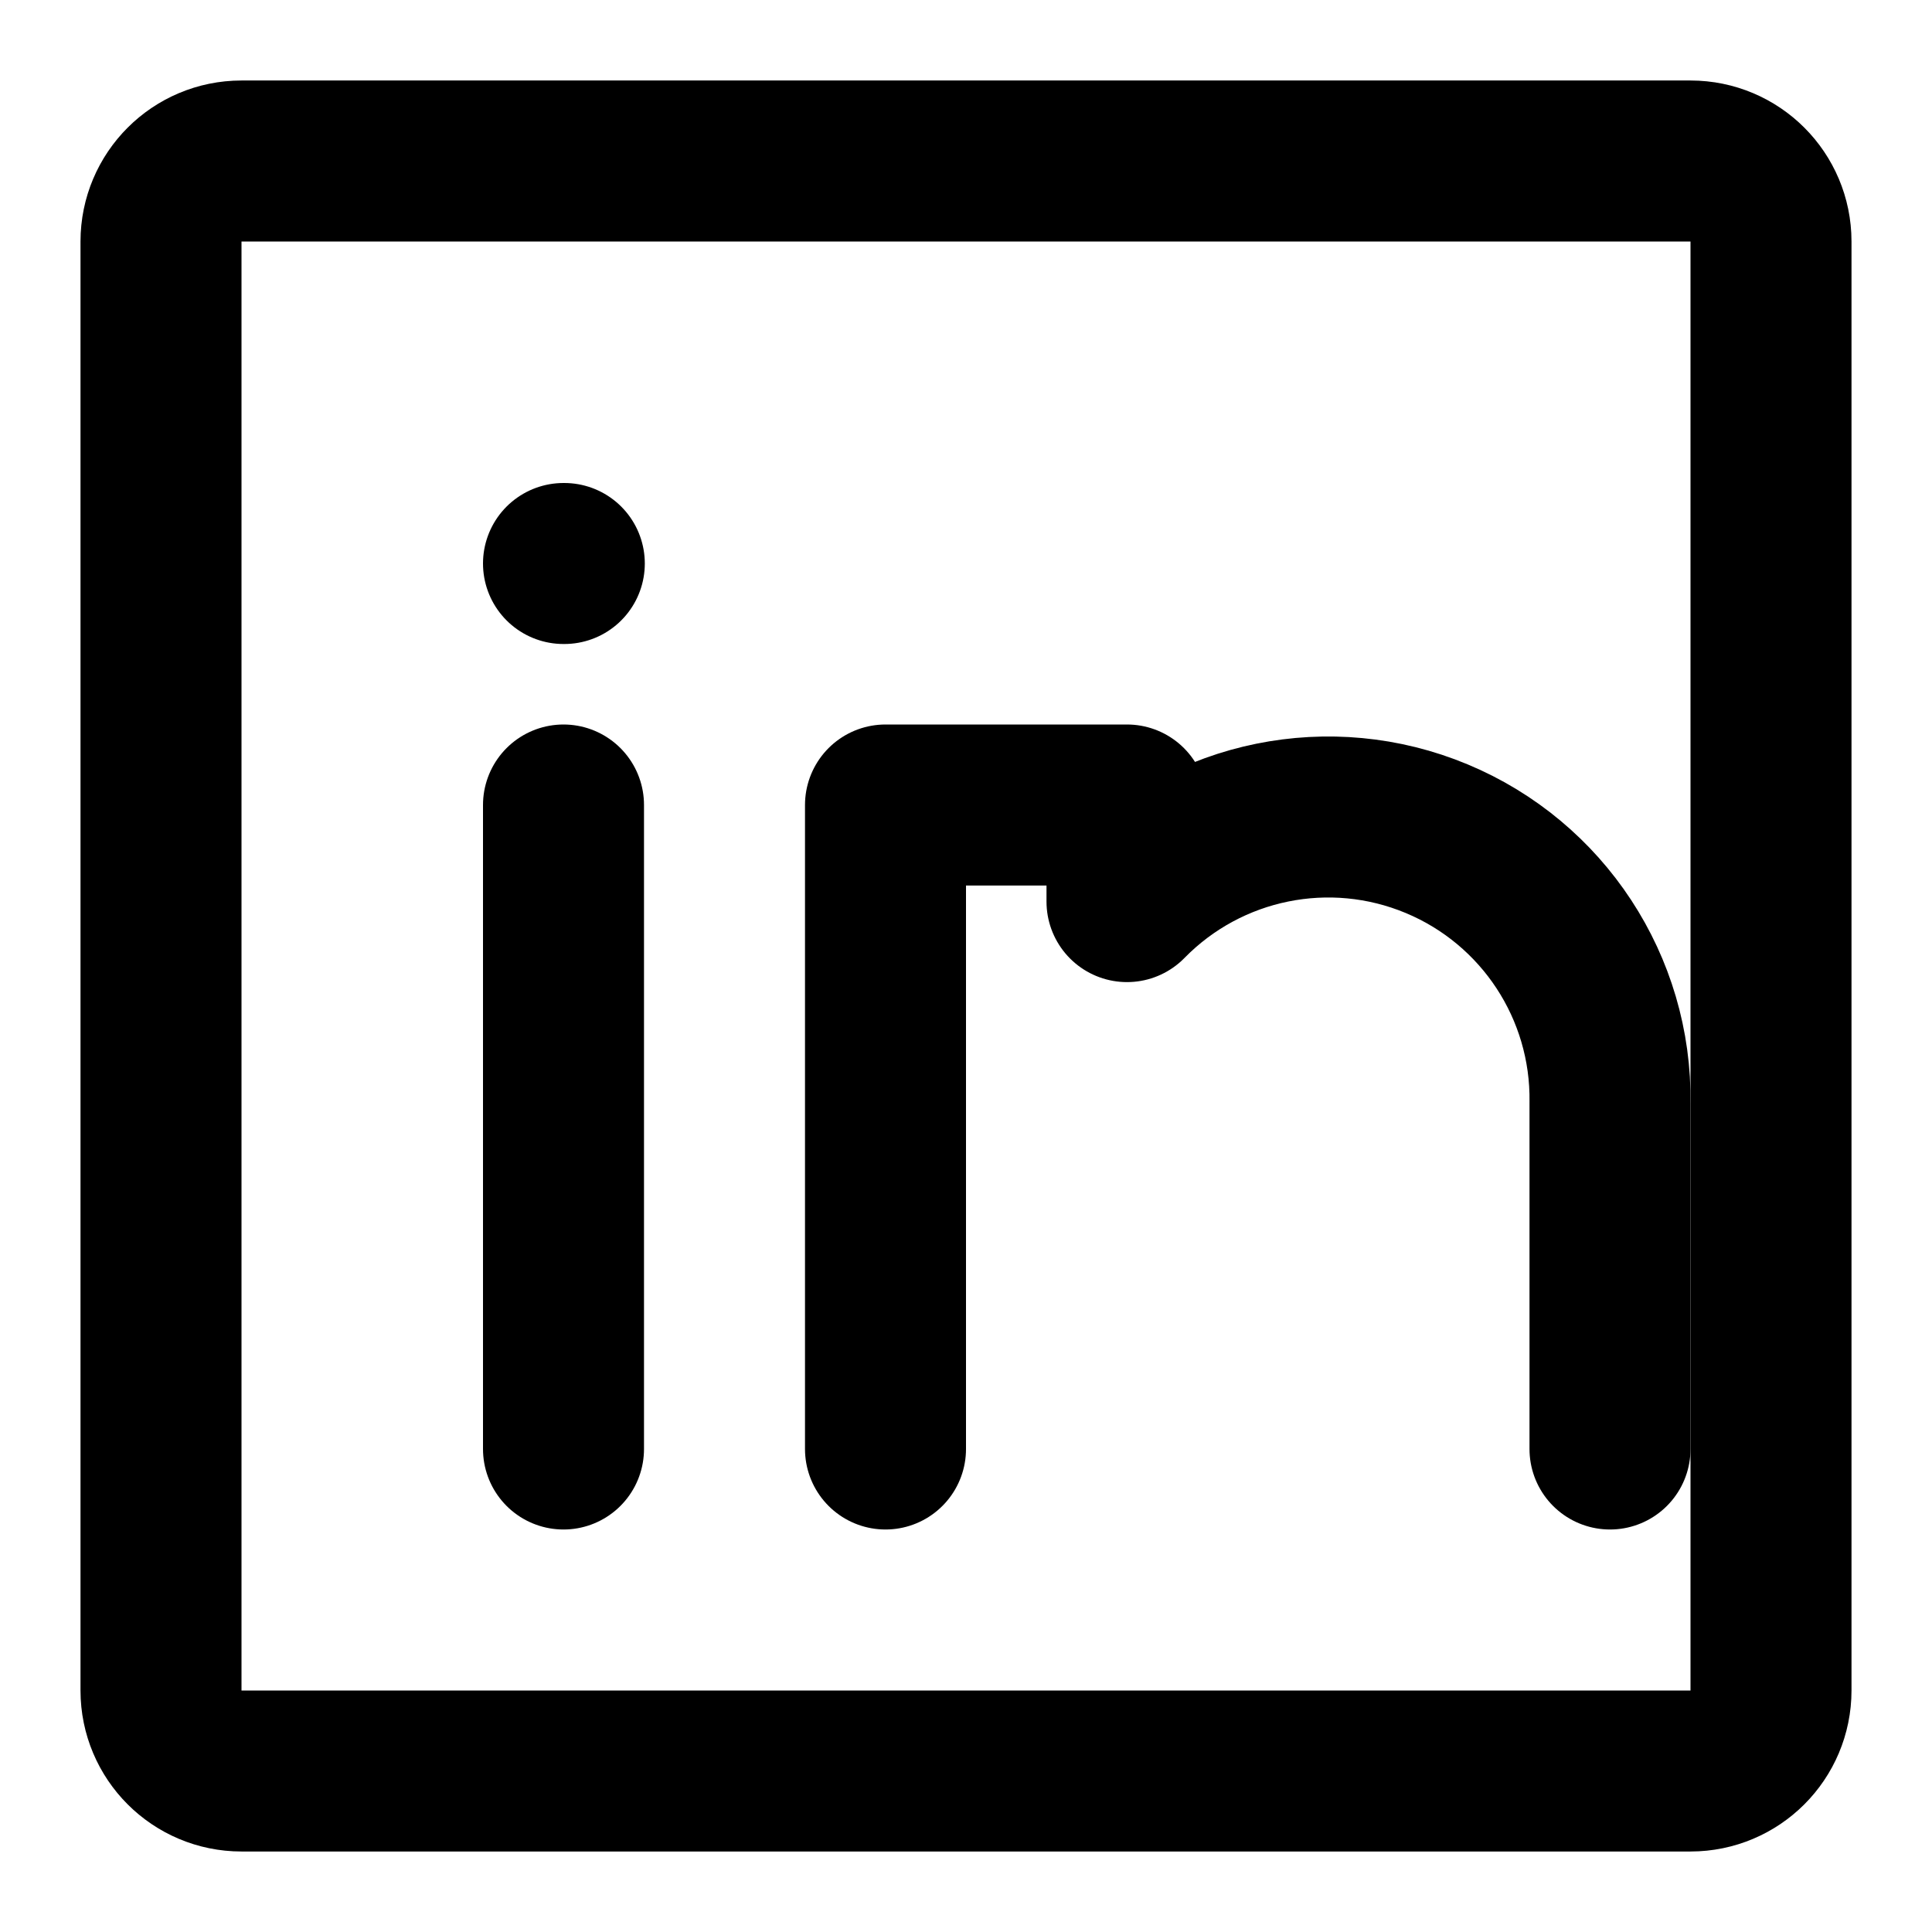
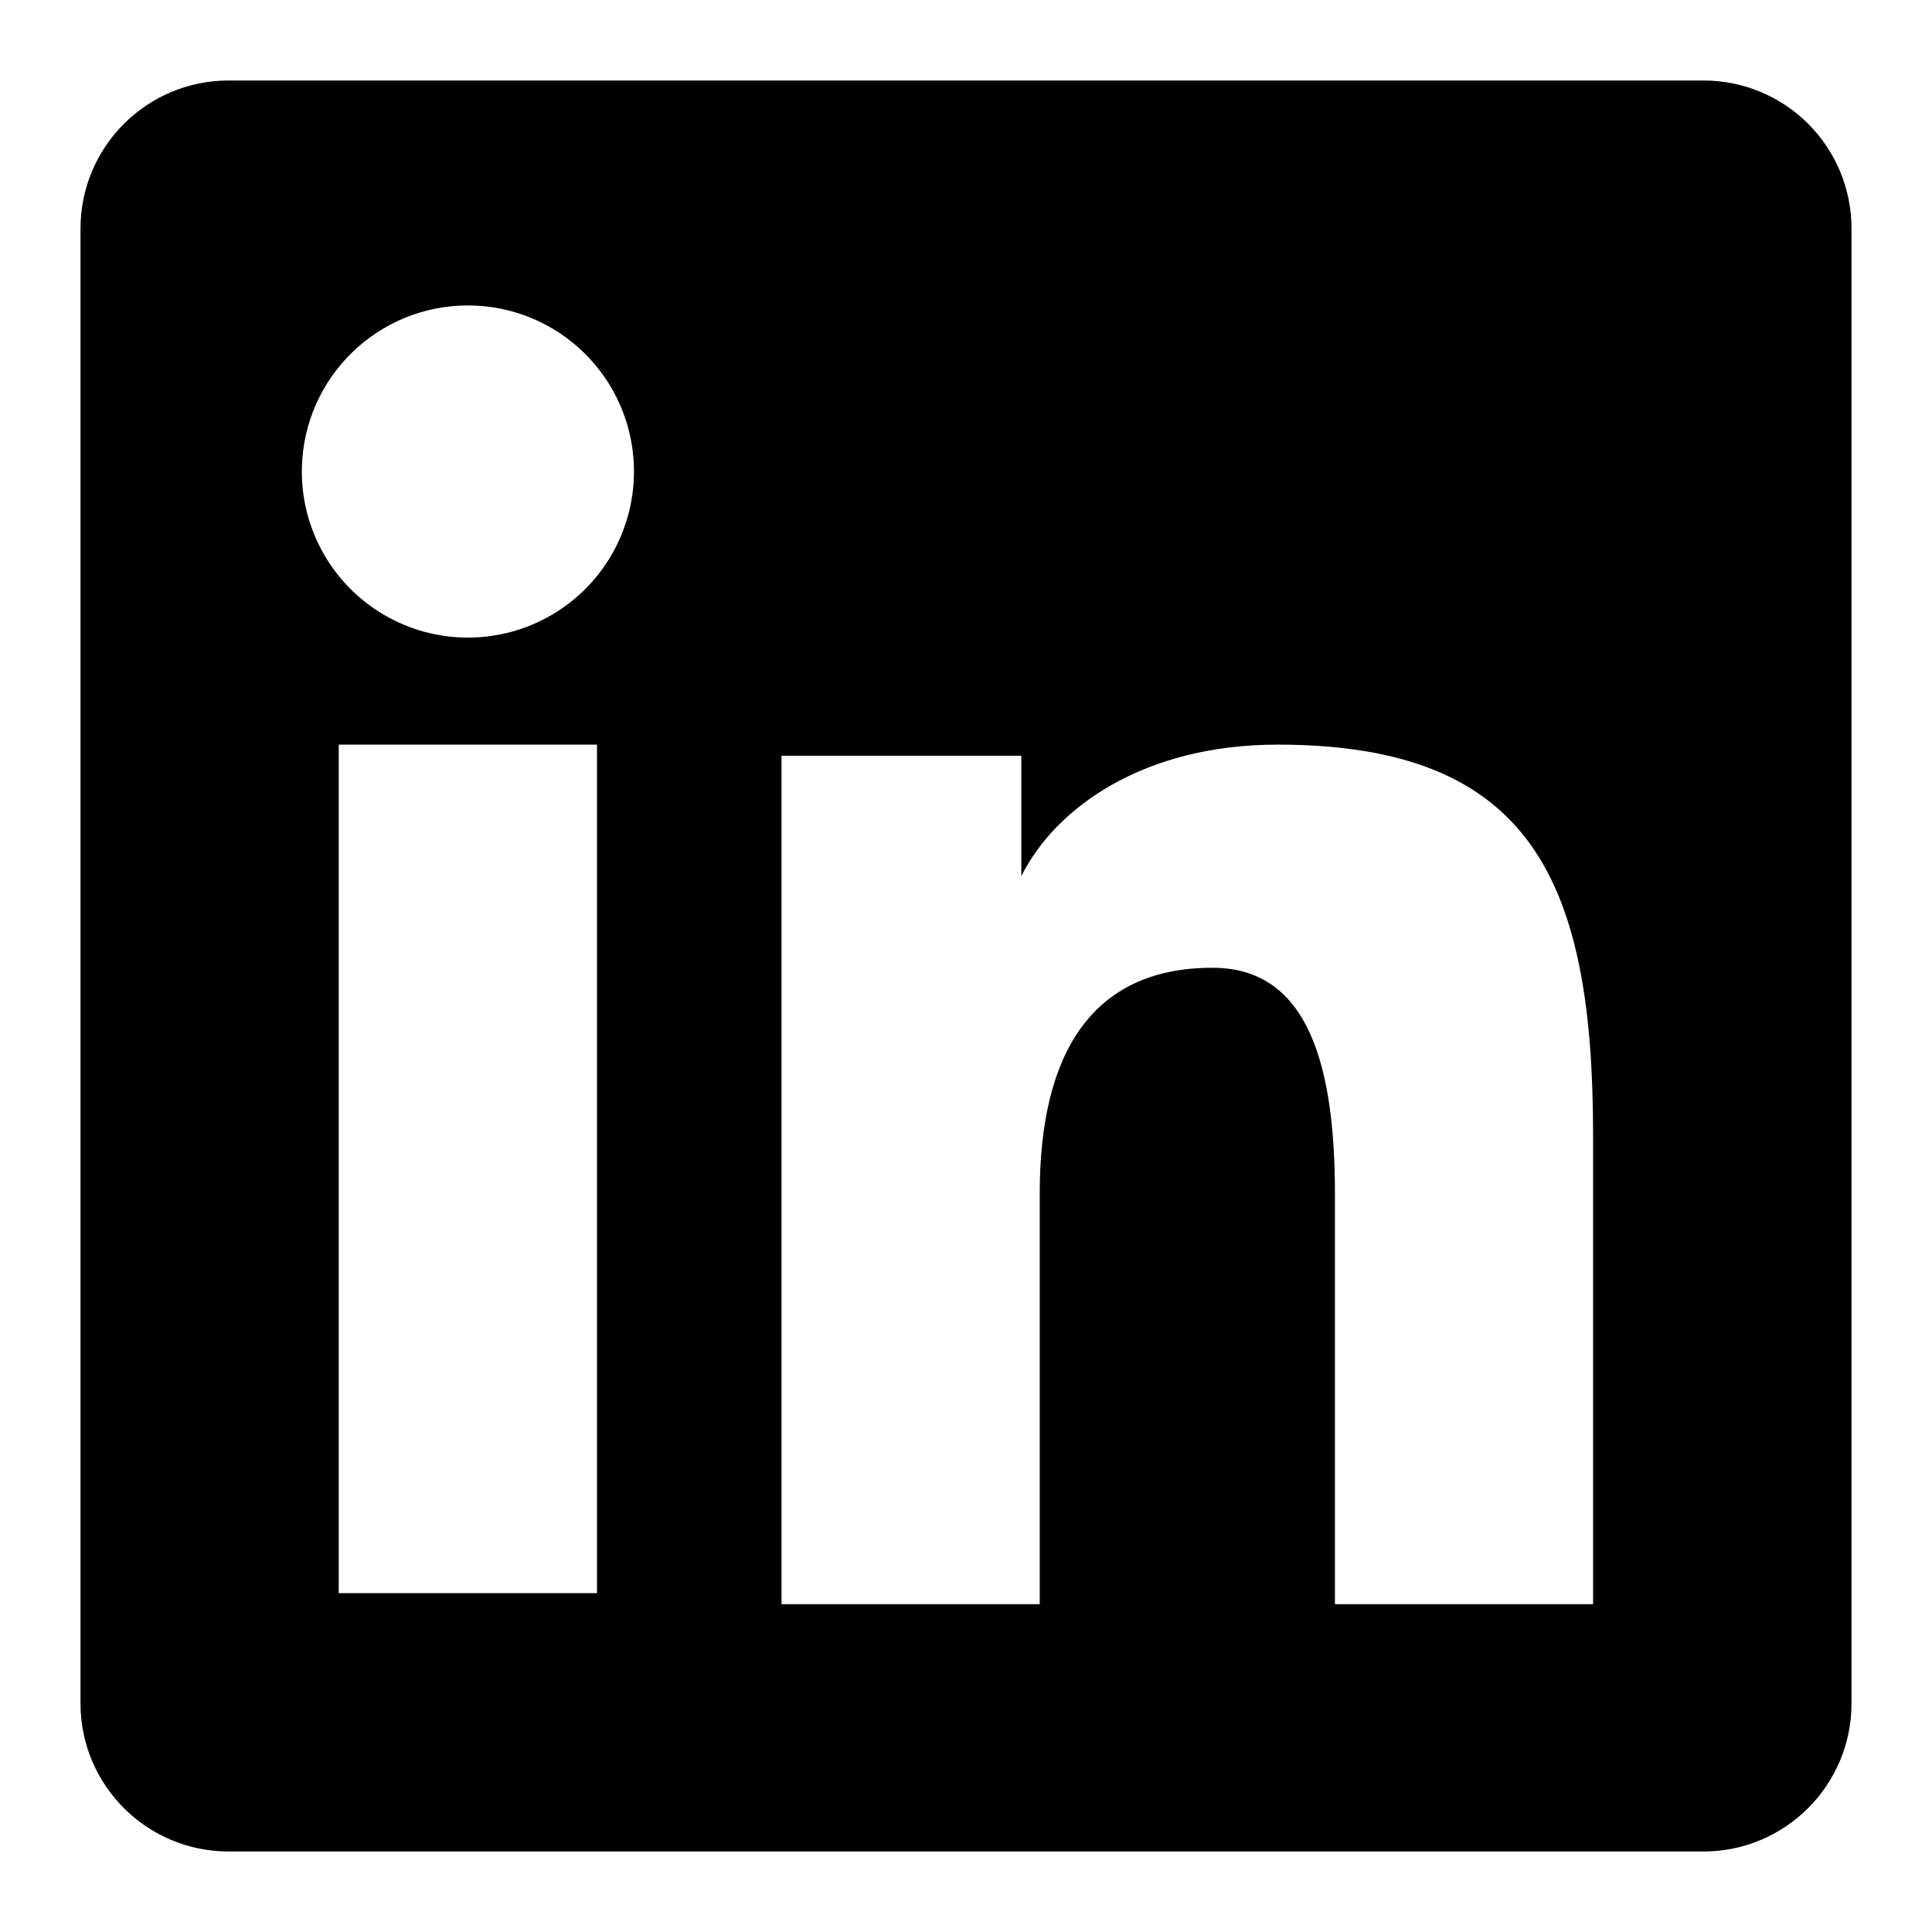
- <svg xmlns="http://www.w3.org/2000/svg" viewBox="0 0 24 24" fill="none" stroke="currentColor" stroke-width="2" stroke-linecap="round" stroke-linejoin="round">
-   <rect x="2" y="2" width="20" height="20" rx="1" />
-   <path d="M7 10v8m0-11h.01M11 18v-8h3v1.2a3.5 3.5 0 0 1 6 2.5V18m-9-4.3V18" />
+ <svg xmlns="http://www.w3.org/2000/svg" width="24" height="24" viewBox="0 0 24 24">
+   <path fill="currentColor" fill-rule="evenodd" d="M1 2.838A1.84 1.84 0 0 1 2.838 1H21.16A1.837 1.837 0 0 1 23 2.838V21.16A1.84 1.84 0 0 1 21.161 23H2.838A1.84 1.84 0 0 1 1 21.161zm8.708 6.55h2.979v1.496c.43-.86 1.53-1.634 3.183-1.634c3.169 0 3.92 1.713 3.92 4.856v5.822h-3.207v-5.106c0-1.79-.43-2.8-1.522-2.8c-1.515 0-2.145 1.089-2.145 2.8v5.106H9.708zm-5.5 10.403h3.208V9.25H4.208zM7.875 5.812a2.063 2.063 0 1 1-4.125 0a2.063 2.063 0 0 1 4.125 0" clip-rule="evenodd" />
</svg>
